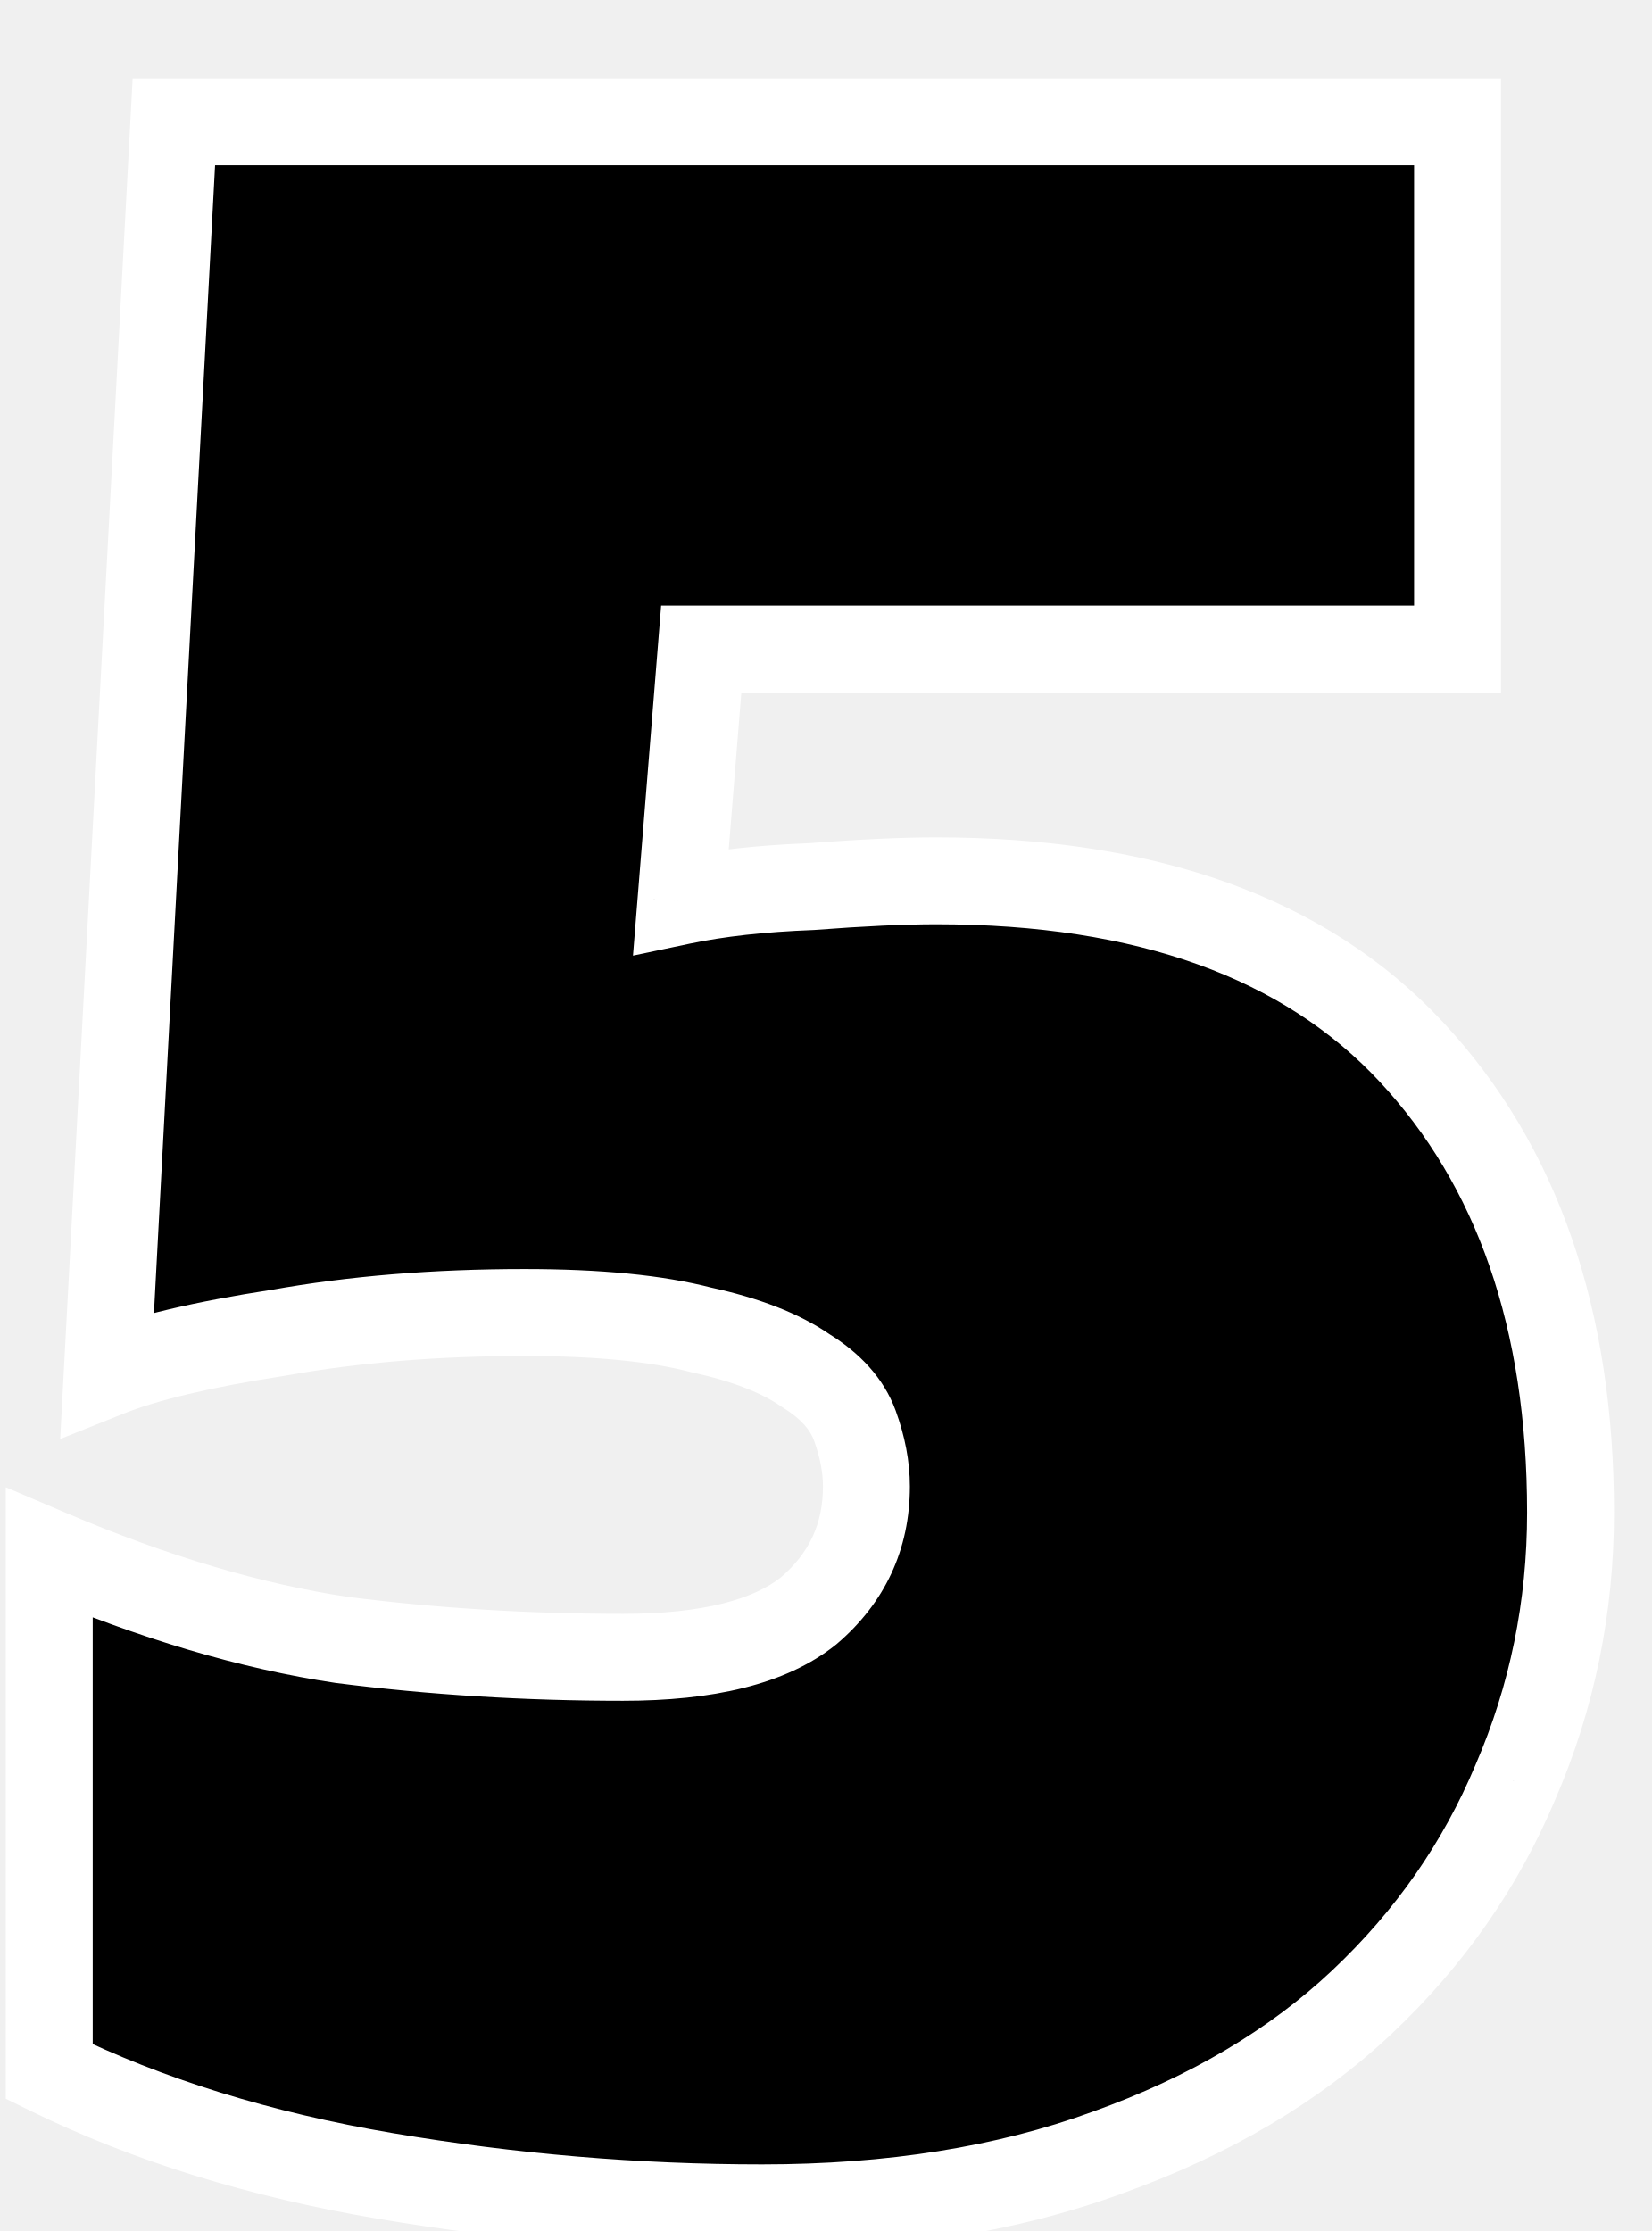
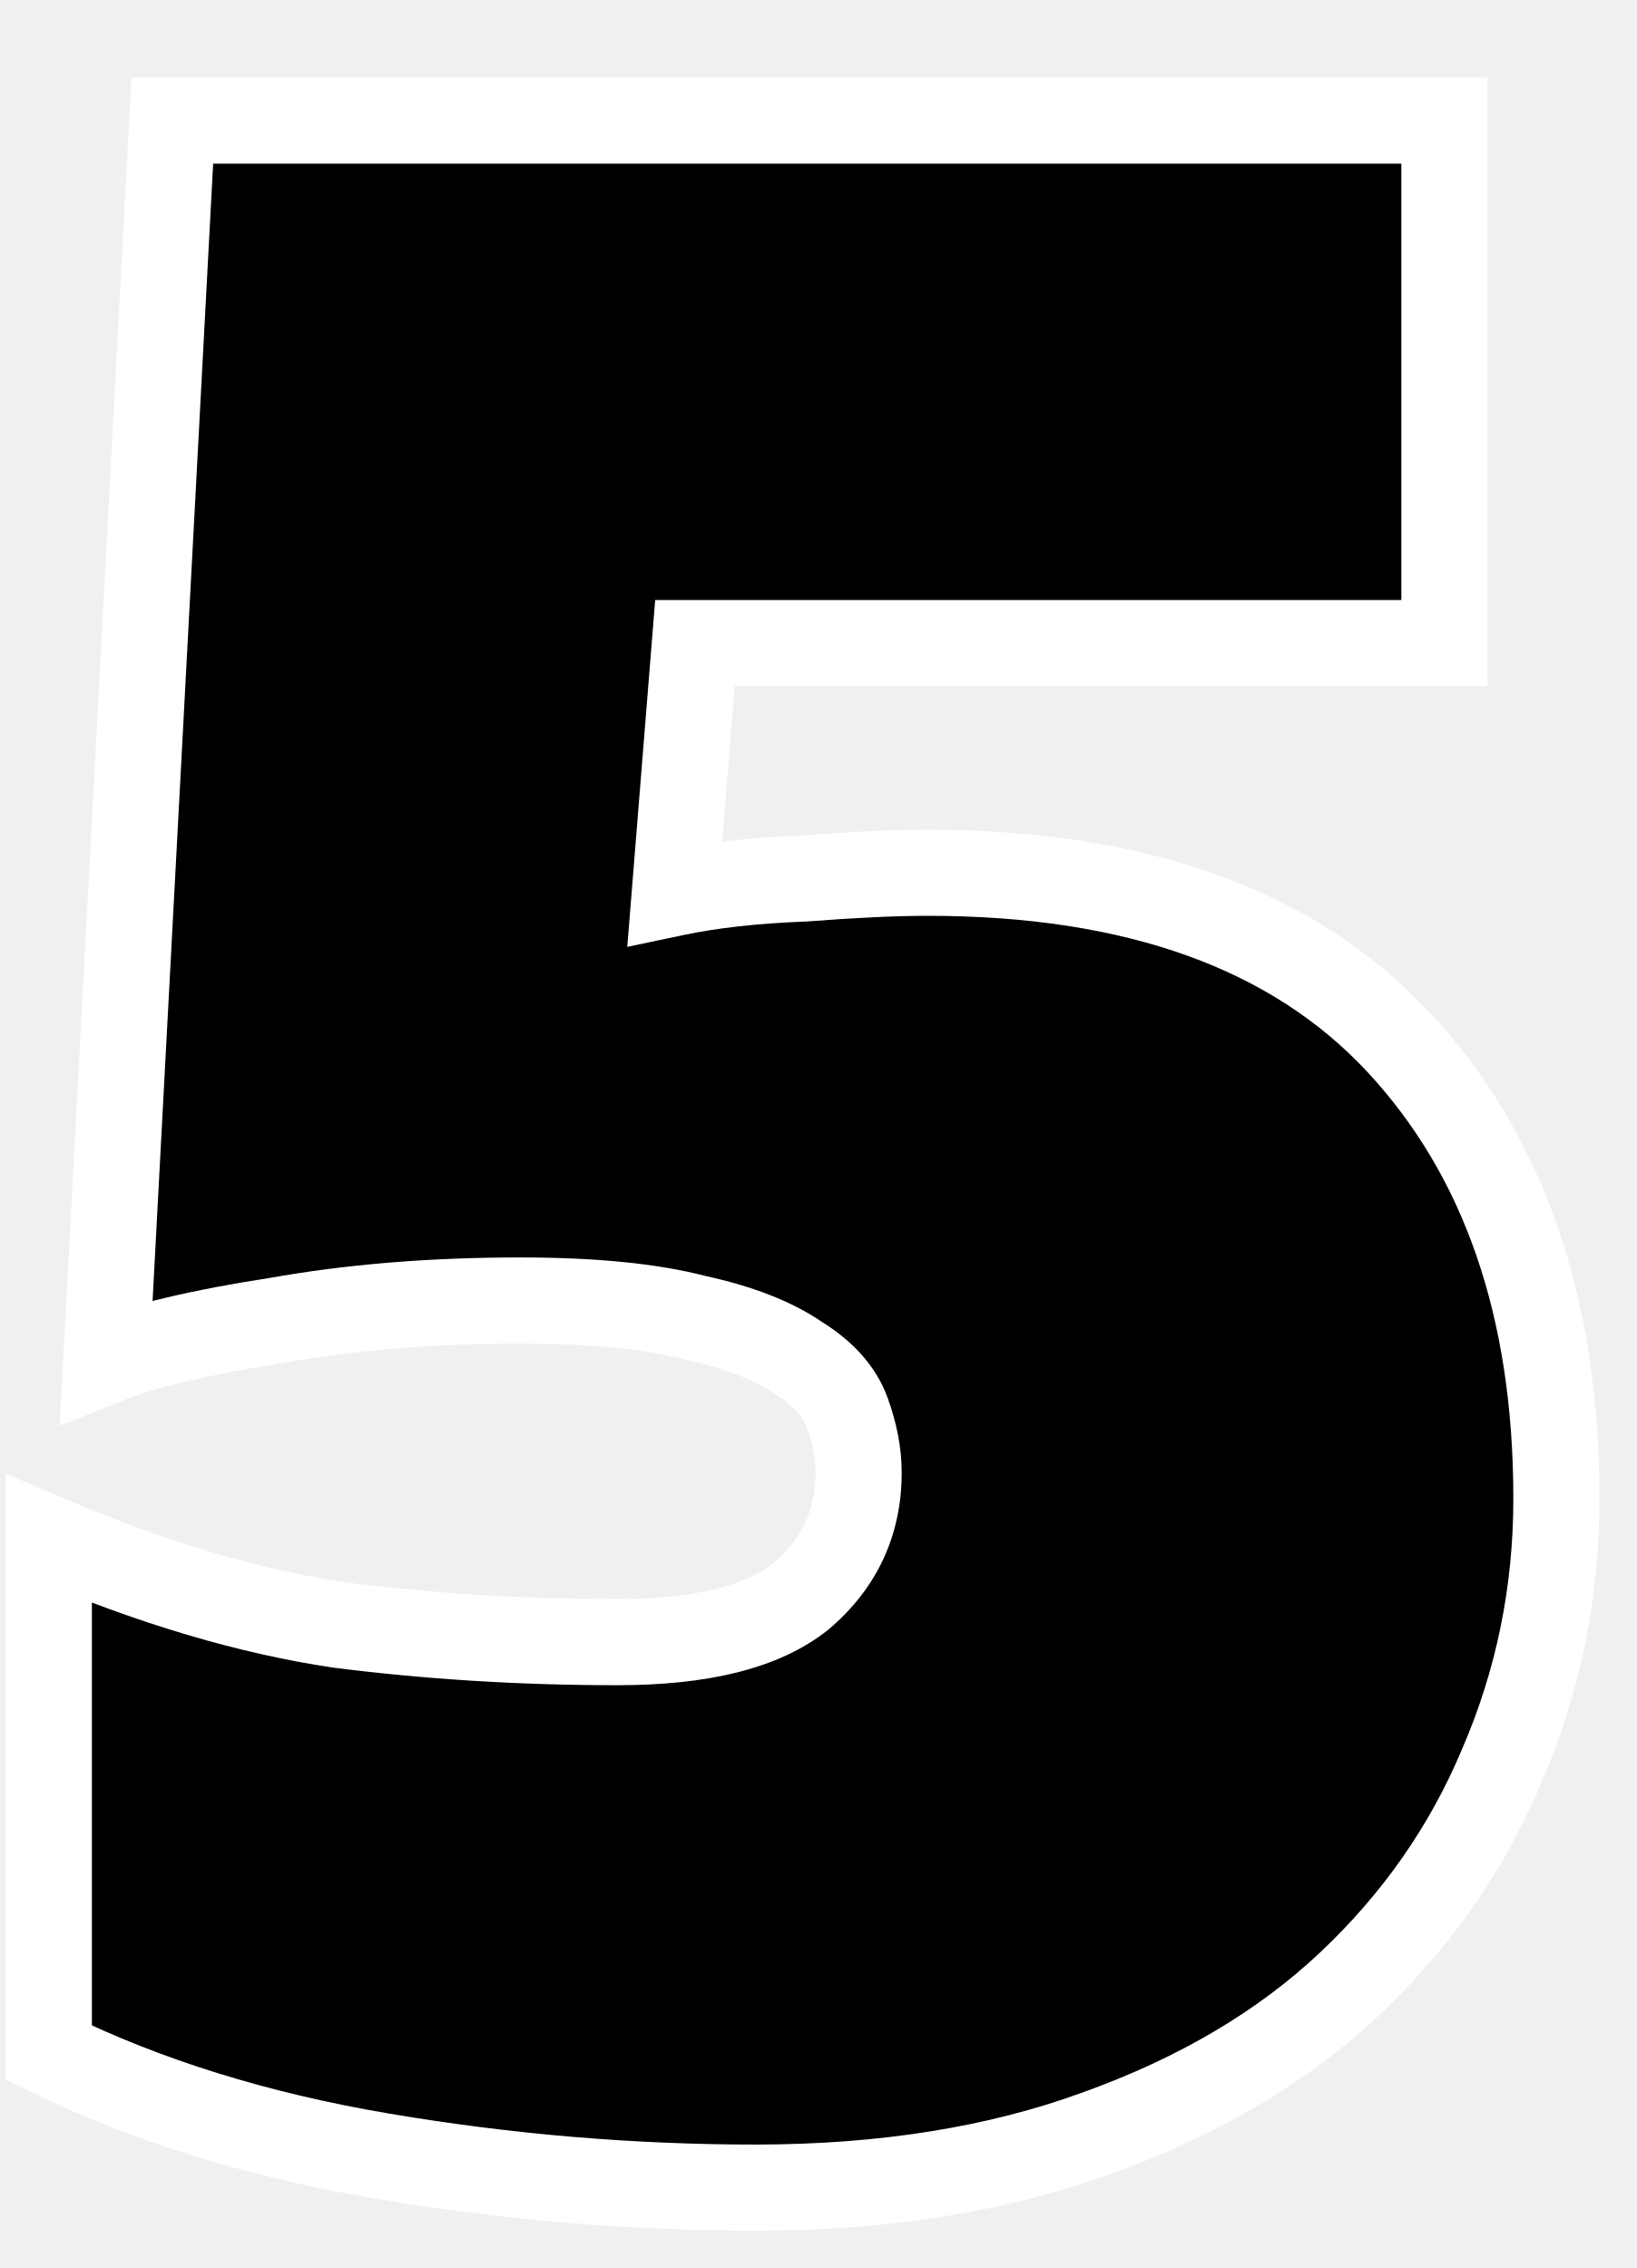
- <svg xmlns="http://www.w3.org/2000/svg" width="57" height="77" viewBox="0 0 57 77" fill="none">
+ <svg xmlns="http://www.w3.org/2000/svg" width="57" height="79" viewBox="0 0 57 79" fill="none">
  <path d="M1.7 53.6C5.3 55.133 8.667 56.133 11.8 56.6C14.933 57 18.167 57.2 21.5 57.2C24.433 57.2 26.567 56.667 27.9 55.6C29.233 54.467 29.9 53.033 29.9 51.3C29.9 50.633 29.767 49.933 29.5 49.2C29.233 48.467 28.667 47.833 27.8 47.3C26.933 46.7 25.733 46.233 24.2 45.9C22.667 45.5 20.633 45.3 18.1 45.3C15.033 45.3 12.2 45.533 9.6 46C7 46.4 5.033 46.867 3.7 47.4L6 4.2H50.3V22.4H24.2L23.5 31.1C24.767 30.833 26.267 30.667 28 30.6C29.733 30.467 31.167 30.4 32.3 30.4C39.567 30.4 45.033 32.367 48.7 36.3C52.367 40.233 54.2 45.533 54.2 52.2C54.2 55.467 53.567 58.567 52.3 61.5C51.1 64.367 49.333 66.9 47 69.1C44.667 71.3 41.733 73.033 38.2 74.3C34.733 75.567 30.767 76.2 26.3 76.2C21.967 76.2 17.633 75.833 13.3 75.1C8.967 74.367 5.1 73.167 1.7 71.5V53.6Z" fill="black" />
-   <path d="M1.7 53.6L2.288 52.22L0.2 51.331V53.6H1.7ZM11.8 56.6L11.579 58.084L11.595 58.086L11.61 58.088L11.8 56.6ZM27.9 55.6L28.837 56.771L28.855 56.757L28.872 56.743L27.9 55.6ZM27.8 47.3L26.946 48.533L26.979 48.556L27.014 48.578L27.8 47.3ZM24.2 45.9L23.821 47.351L23.851 47.359L23.881 47.366L24.2 45.9ZM9.6 46L9.828 47.483L9.847 47.48L9.865 47.476L9.6 46ZM3.7 47.4L2.202 47.32L2.077 49.665L4.257 48.793L3.7 47.4ZM6 4.2V2.7H4.578L4.502 4.12L6 4.2ZM50.3 4.2H51.8V2.7H50.3V4.2ZM50.3 22.4V23.9H51.8V22.4H50.3ZM24.2 22.4V20.9H22.816L22.705 22.28L24.2 22.4ZM23.5 31.1L22.005 30.98L21.844 32.982L23.809 32.568L23.5 31.1ZM28 30.6L28.058 32.099L28.086 32.098L28.115 32.096L28 30.6ZM48.7 36.3L47.603 37.323L48.7 36.3ZM52.3 61.5L50.923 60.905L50.92 60.913L50.916 60.921L52.3 61.5ZM47 69.1L48.029 70.191L47 69.1ZM38.2 74.3L37.694 72.888L37.685 72.891L38.2 74.3ZM13.3 75.1L13.05 76.579H13.05L13.3 75.1ZM1.7 71.5H0.2V72.435L1.04 72.847L1.7 71.5ZM1.112 54.98C4.803 56.552 8.294 57.594 11.579 58.084L12.021 55.116C9.039 54.672 5.797 53.715 2.288 52.22L1.112 54.98ZM11.61 58.088C14.81 58.496 18.107 58.7 21.5 58.7V55.7C18.227 55.7 15.057 55.504 11.99 55.112L11.61 58.088ZM21.5 58.7C24.553 58.7 27.105 58.157 28.837 56.771L26.963 54.429C26.028 55.176 24.314 55.7 21.5 55.7V58.7ZM28.872 56.743C30.536 55.328 31.4 53.478 31.4 51.3H28.4C28.4 52.588 27.93 53.606 26.928 54.457L28.872 56.743ZM31.4 51.3C31.4 50.431 31.226 49.558 30.91 48.687L28.09 49.713C28.307 50.309 28.4 50.835 28.4 51.3H31.4ZM30.91 48.687C30.496 47.551 29.653 46.679 28.586 46.023L27.014 48.578C27.681 48.988 27.97 49.383 28.09 49.713L30.91 48.687ZM28.654 46.067C27.567 45.314 26.159 44.791 24.519 44.434L23.881 47.366C25.308 47.676 26.3 48.086 26.946 48.533L28.654 46.067ZM24.579 44.449C22.871 44.003 20.695 43.8 18.1 43.8V46.8C20.572 46.8 22.463 46.997 23.821 47.351L24.579 44.449ZM18.1 43.8C14.958 43.8 12.035 44.039 9.335 44.524L9.865 47.476C12.365 47.028 15.108 46.8 18.1 46.8V43.8ZM9.372 44.517C6.736 44.923 4.636 45.41 3.143 46.007L4.257 48.793C5.431 48.323 7.264 47.877 9.828 47.483L9.372 44.517ZM5.198 47.48L7.498 4.28L4.502 4.12L2.202 47.32L5.198 47.48ZM6 5.7H50.3V2.7H6V5.7ZM48.8 4.2V22.4H51.8V4.2H48.8ZM50.3 20.9H24.2V23.9H50.3V20.9ZM22.705 22.28L22.005 30.98L24.995 31.22L25.695 22.52L22.705 22.28ZM23.809 32.568C24.971 32.323 26.382 32.163 28.058 32.099L27.942 29.101C26.151 29.17 24.563 29.343 23.191 29.632L23.809 32.568ZM28.115 32.096C29.828 31.964 31.22 31.9 32.3 31.9V28.9C31.114 28.9 29.639 28.97 27.885 29.104L28.115 32.096ZM32.3 31.9C39.303 31.9 44.309 33.79 47.603 37.323L49.797 35.277C45.758 30.944 39.831 28.9 32.3 28.9V31.9ZM47.603 37.323C50.952 40.916 52.7 45.818 52.7 52.2H55.7C55.7 45.249 53.781 39.551 49.797 35.277L47.603 37.323ZM52.7 52.2C52.7 55.267 52.107 58.164 50.923 60.905L53.677 62.095C55.027 58.969 55.7 55.666 55.7 52.2H52.7ZM50.916 60.921C49.8 63.588 48.157 65.948 45.971 68.009L48.029 70.191C50.51 67.852 52.4 65.146 53.684 62.079L50.916 60.921ZM45.971 68.009C43.811 70.045 41.065 71.679 37.694 72.888L38.706 75.712C42.401 74.387 45.522 72.555 48.029 70.191L45.971 68.009ZM37.685 72.891C34.414 74.086 30.627 74.7 26.3 74.7V77.7C30.907 77.7 35.053 77.047 38.715 75.709L37.685 72.891ZM26.3 74.7C22.052 74.7 17.802 74.341 13.55 73.621L13.05 76.579C17.465 77.326 21.882 77.7 26.3 77.7V74.7ZM13.55 73.621C9.337 72.908 5.612 71.747 2.36 70.153L1.04 72.847C4.588 74.586 8.596 75.825 13.05 76.579L13.55 73.621ZM3.2 71.5V53.6H0.2V71.5H3.2Z" fill="white" />
+   <path d="M1.7 53.6L2.288 52.22L0.2 51.331V53.6H1.7ZM11.8 56.6L11.579 58.084L11.595 58.086L11.61 58.088L11.8 56.6ZM27.9 55.6L28.837 56.771L28.855 56.757L28.872 56.743L27.9 55.6ZM27.8 47.3L26.946 48.533L26.979 48.556L27.014 48.578L27.8 47.3ZM24.2 45.9L23.821 47.351L23.851 47.359L23.881 47.366L24.2 45.9ZM9.6 46L9.828 47.483L9.847 47.48L9.865 47.476L9.6 46ZM3.7 47.4L2.202 47.32L2.077 49.665L4.257 48.793L3.7 47.4ZM6 4.2V2.7H4.578L4.502 4.12L6 4.2ZM50.3 4.2H51.8V2.7H50.3V4.2ZM50.3 22.4V23.9H51.8V22.4H50.3ZM24.2 22.4V20.9H22.816L22.705 22.28L24.2 22.4ZM23.5 31.1L22.005 30.98L21.844 32.982L23.809 32.568L23.5 31.1ZM28 30.6L28.058 32.099L28.086 32.098L28.115 32.096L28 30.6ZM48.7 36.3L47.603 37.323L48.7 36.3ZM52.3 61.5L50.923 60.905L50.92 60.913L50.916 60.921L52.3 61.5ZM47 69.1L48.029 70.191L48.029 70.191L47 69.1ZM38.2 74.3L37.694 72.888L37.685 72.891L38.2 74.3ZM13.3 75.1L13.05 76.579L13.05 76.579L13.3 75.1ZM1.7 71.5H0.2V72.435L1.04 72.847L1.7 71.5ZM1.112 54.98C4.803 56.552 8.294 57.594 11.579 58.084L12.021 55.116C9.039 54.672 5.797 53.715 2.288 52.22L1.112 54.98ZM11.61 58.088C14.81 58.496 18.107 58.7 21.5 58.7V55.7C18.227 55.7 15.057 55.504 11.99 55.112L11.61 58.088ZM21.5 58.7C24.553 58.7 27.105 58.157 28.837 56.771L26.963 54.429C26.028 55.176 24.314 55.7 21.5 55.7V58.7ZM28.872 56.743C30.536 55.328 31.4 53.478 31.4 51.3H28.4C28.4 52.588 27.93 53.606 26.928 54.457L28.872 56.743ZM31.4 51.3C31.4 50.431 31.226 49.558 30.91 48.687L28.09 49.713C28.307 50.309 28.4 50.835 28.4 51.3H31.4ZM30.91 48.687C30.496 47.551 29.653 46.679 28.586 46.023L27.014 48.578C27.681 48.988 27.97 49.383 28.09 49.713L30.91 48.687ZM28.654 46.067C27.567 45.314 26.159 44.791 24.519 44.434L23.881 47.366C25.308 47.676 26.3 48.086 26.946 48.533L28.654 46.067ZM24.579 44.449C22.871 44.003 20.695 43.8 18.1 43.8V46.8C20.572 46.8 22.463 46.997 23.821 47.351L24.579 44.449ZM18.1 43.8C14.958 43.8 12.035 44.039 9.335 44.524L9.865 47.476C12.365 47.028 15.108 46.8 18.1 46.8V43.8ZM9.372 44.517C6.736 44.923 4.636 45.41 3.143 46.007L4.257 48.793C5.431 48.323 7.264 47.877 9.828 47.483L9.372 44.517ZM5.198 47.48L7.498 4.28L4.502 4.12L2.202 47.32L5.198 47.48ZM6 5.7H50.3V2.7H6V5.7ZM48.8 4.2V22.4H51.8V4.2H48.8ZM50.3 20.9H24.2V23.9H50.3V20.9ZM22.705 22.28L22.005 30.98L24.995 31.22L25.695 22.52L22.705 22.28ZM23.809 32.568C24.971 32.323 26.382 32.163 28.058 32.099L27.942 29.101C26.151 29.17 24.563 29.343 23.191 29.632L23.809 32.568ZM28.115 32.096C29.828 31.964 31.22 31.9 32.3 31.9V28.9C31.114 28.9 29.639 28.97 27.885 29.104L28.115 32.096ZM32.3 31.9C39.303 31.9 44.309 33.79 47.603 37.323L49.797 35.277C45.758 30.944 39.831 28.9 32.3 28.9V31.9ZM47.603 37.323C50.952 40.916 52.7 45.818 52.7 52.2H55.7C55.7 45.249 53.781 39.551 49.797 35.277L47.603 37.323ZM52.7 52.2C52.7 55.267 52.107 58.164 50.923 60.905L53.677 62.095C55.027 58.969 55.7 55.666 55.7 52.2H52.7ZM50.916 60.921C49.8 63.588 48.157 65.948 45.971 68.009L48.029 70.191C50.51 67.852 52.4 65.146 53.684 62.079L50.916 60.921ZM45.971 68.009C43.811 70.045 41.065 71.679 37.694 72.888L38.706 75.712C42.401 74.387 45.522 72.555 48.029 70.191L45.971 68.009ZM37.685 72.891C34.414 74.086 30.627 74.7 26.3 74.7V77.7C30.907 77.7 35.053 77.047 38.715 75.709L37.685 72.891ZM26.3 74.7C22.052 74.7 17.802 74.341 13.55 73.621L13.05 76.579C17.465 77.326 21.882 77.7 26.3 77.7V74.7ZM13.55 73.621C9.337 72.908 5.612 71.747 2.36 70.153L1.04 72.847C4.588 74.586 8.596 75.825 13.05 76.579L13.55 73.621ZM3.2 71.5V53.6H0.2V71.5H3.2Z" fill="white" />
</svg>
